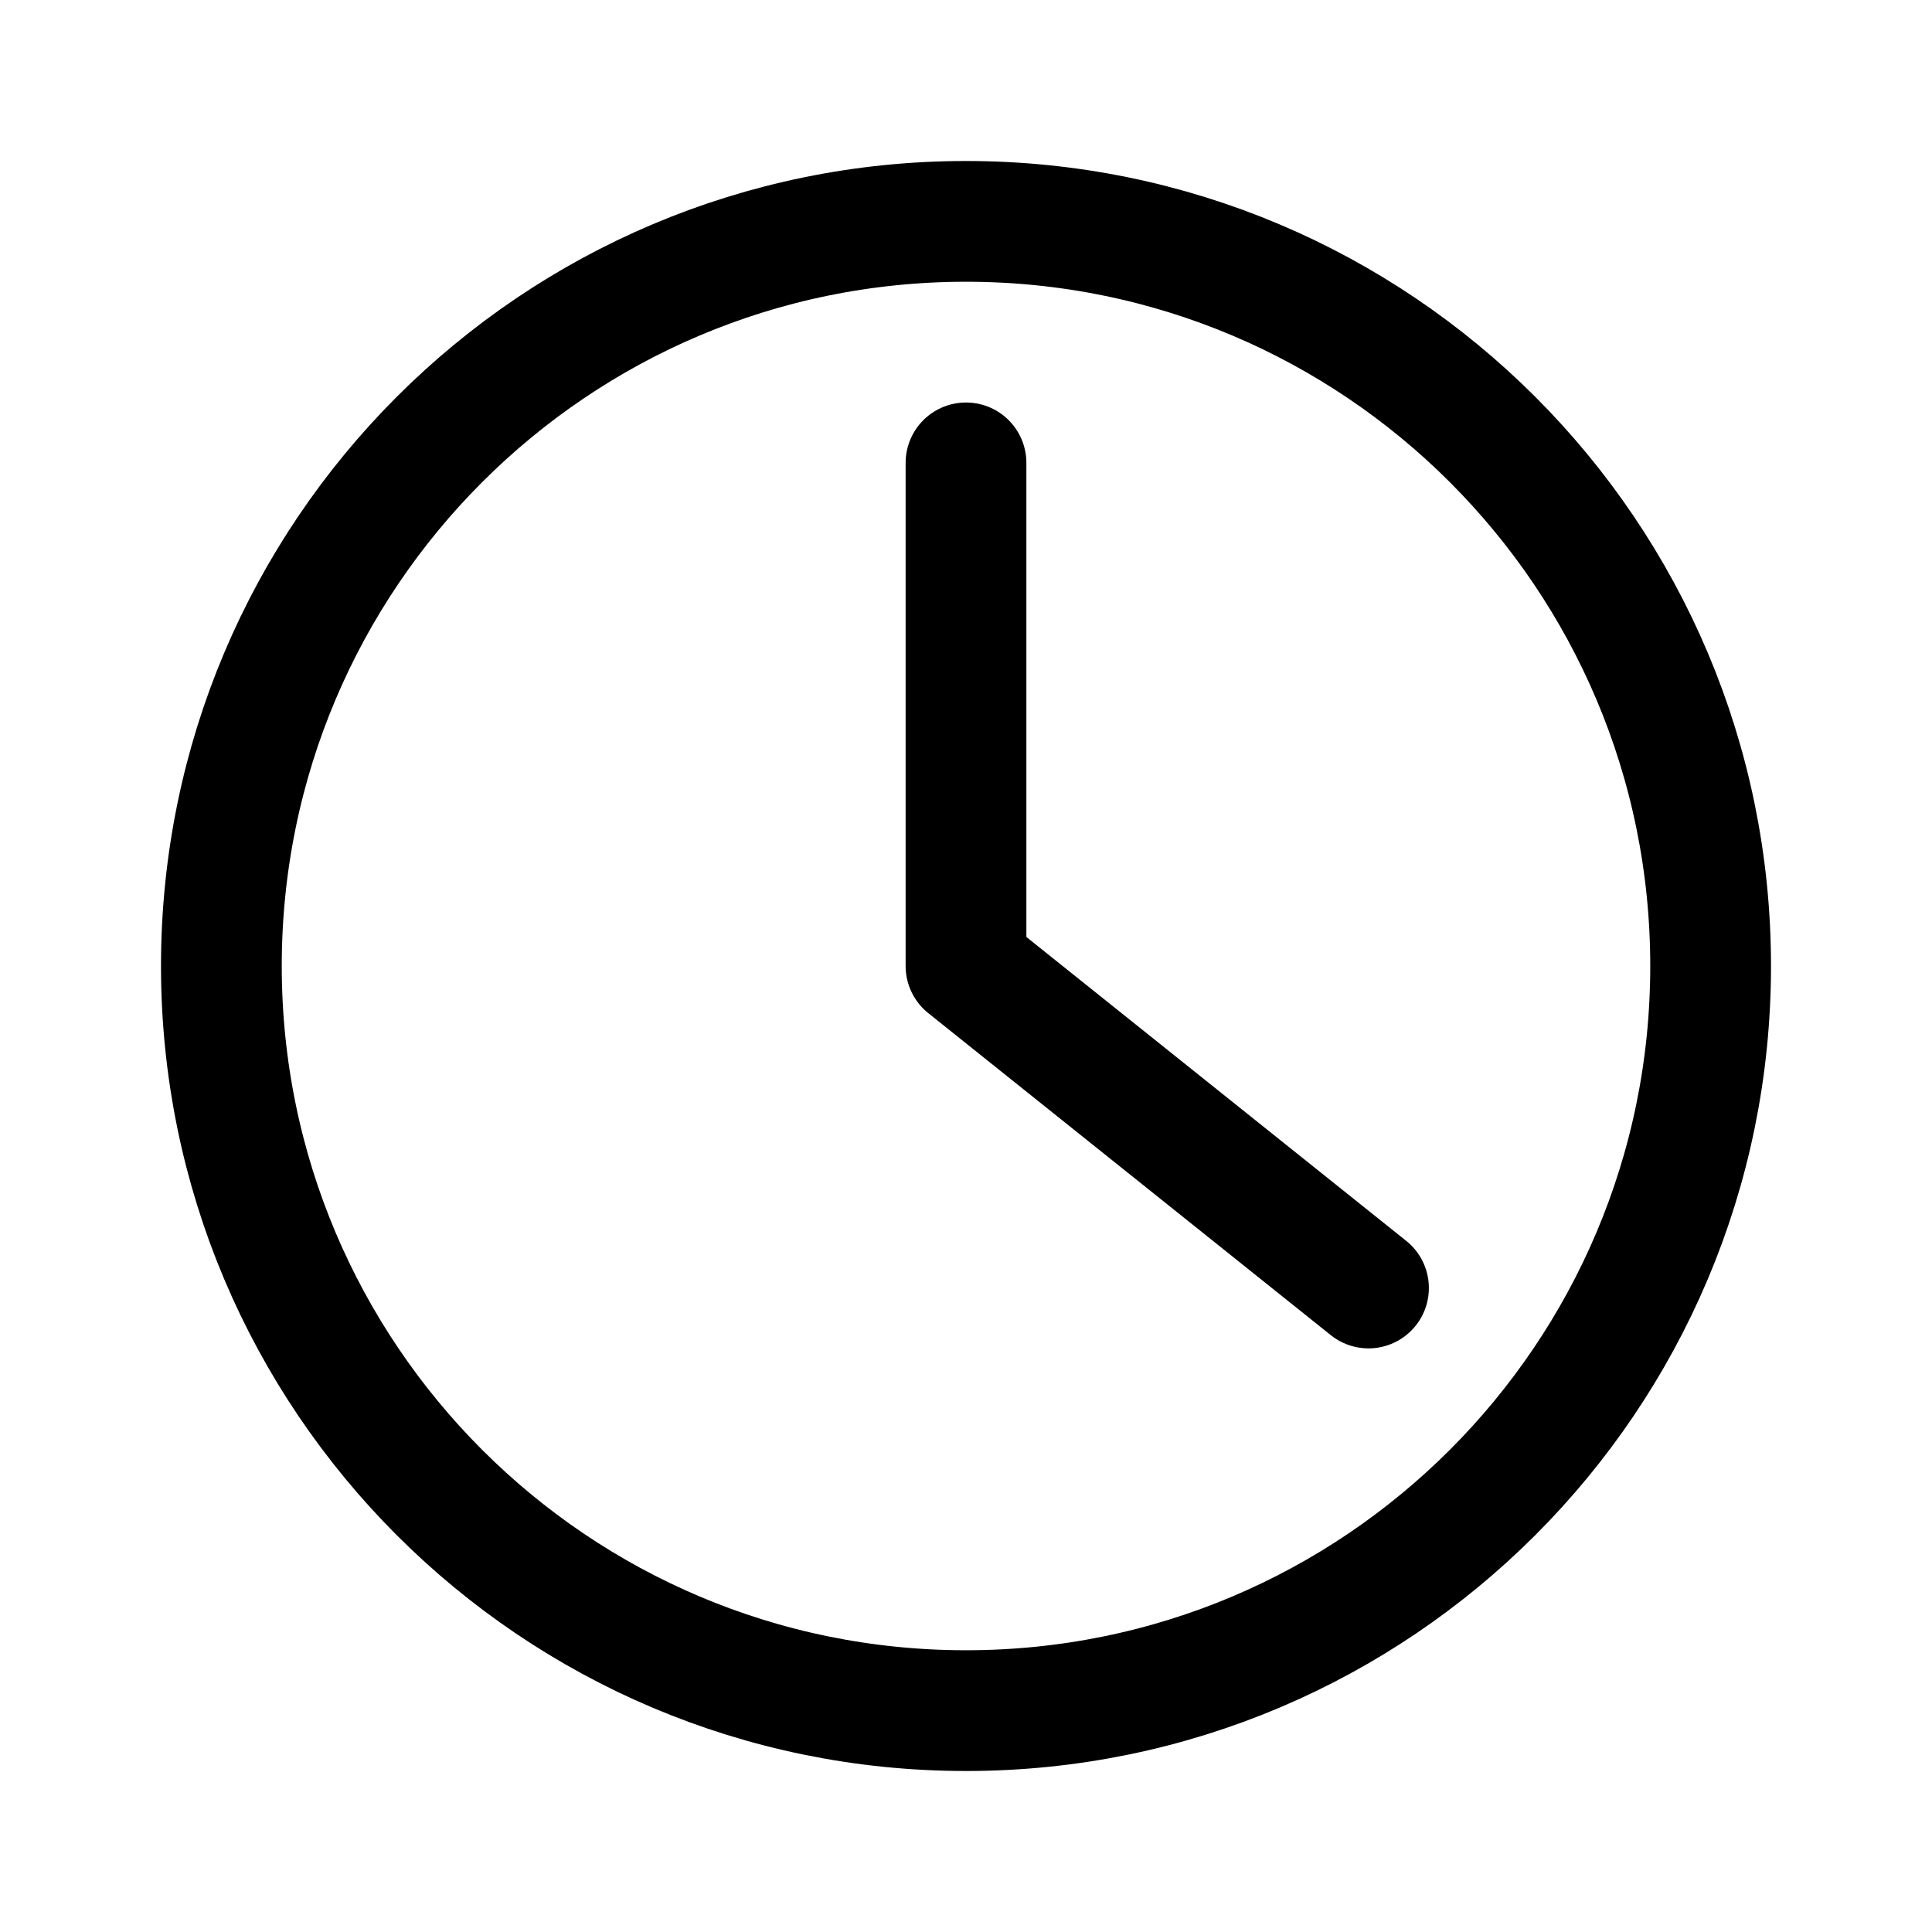
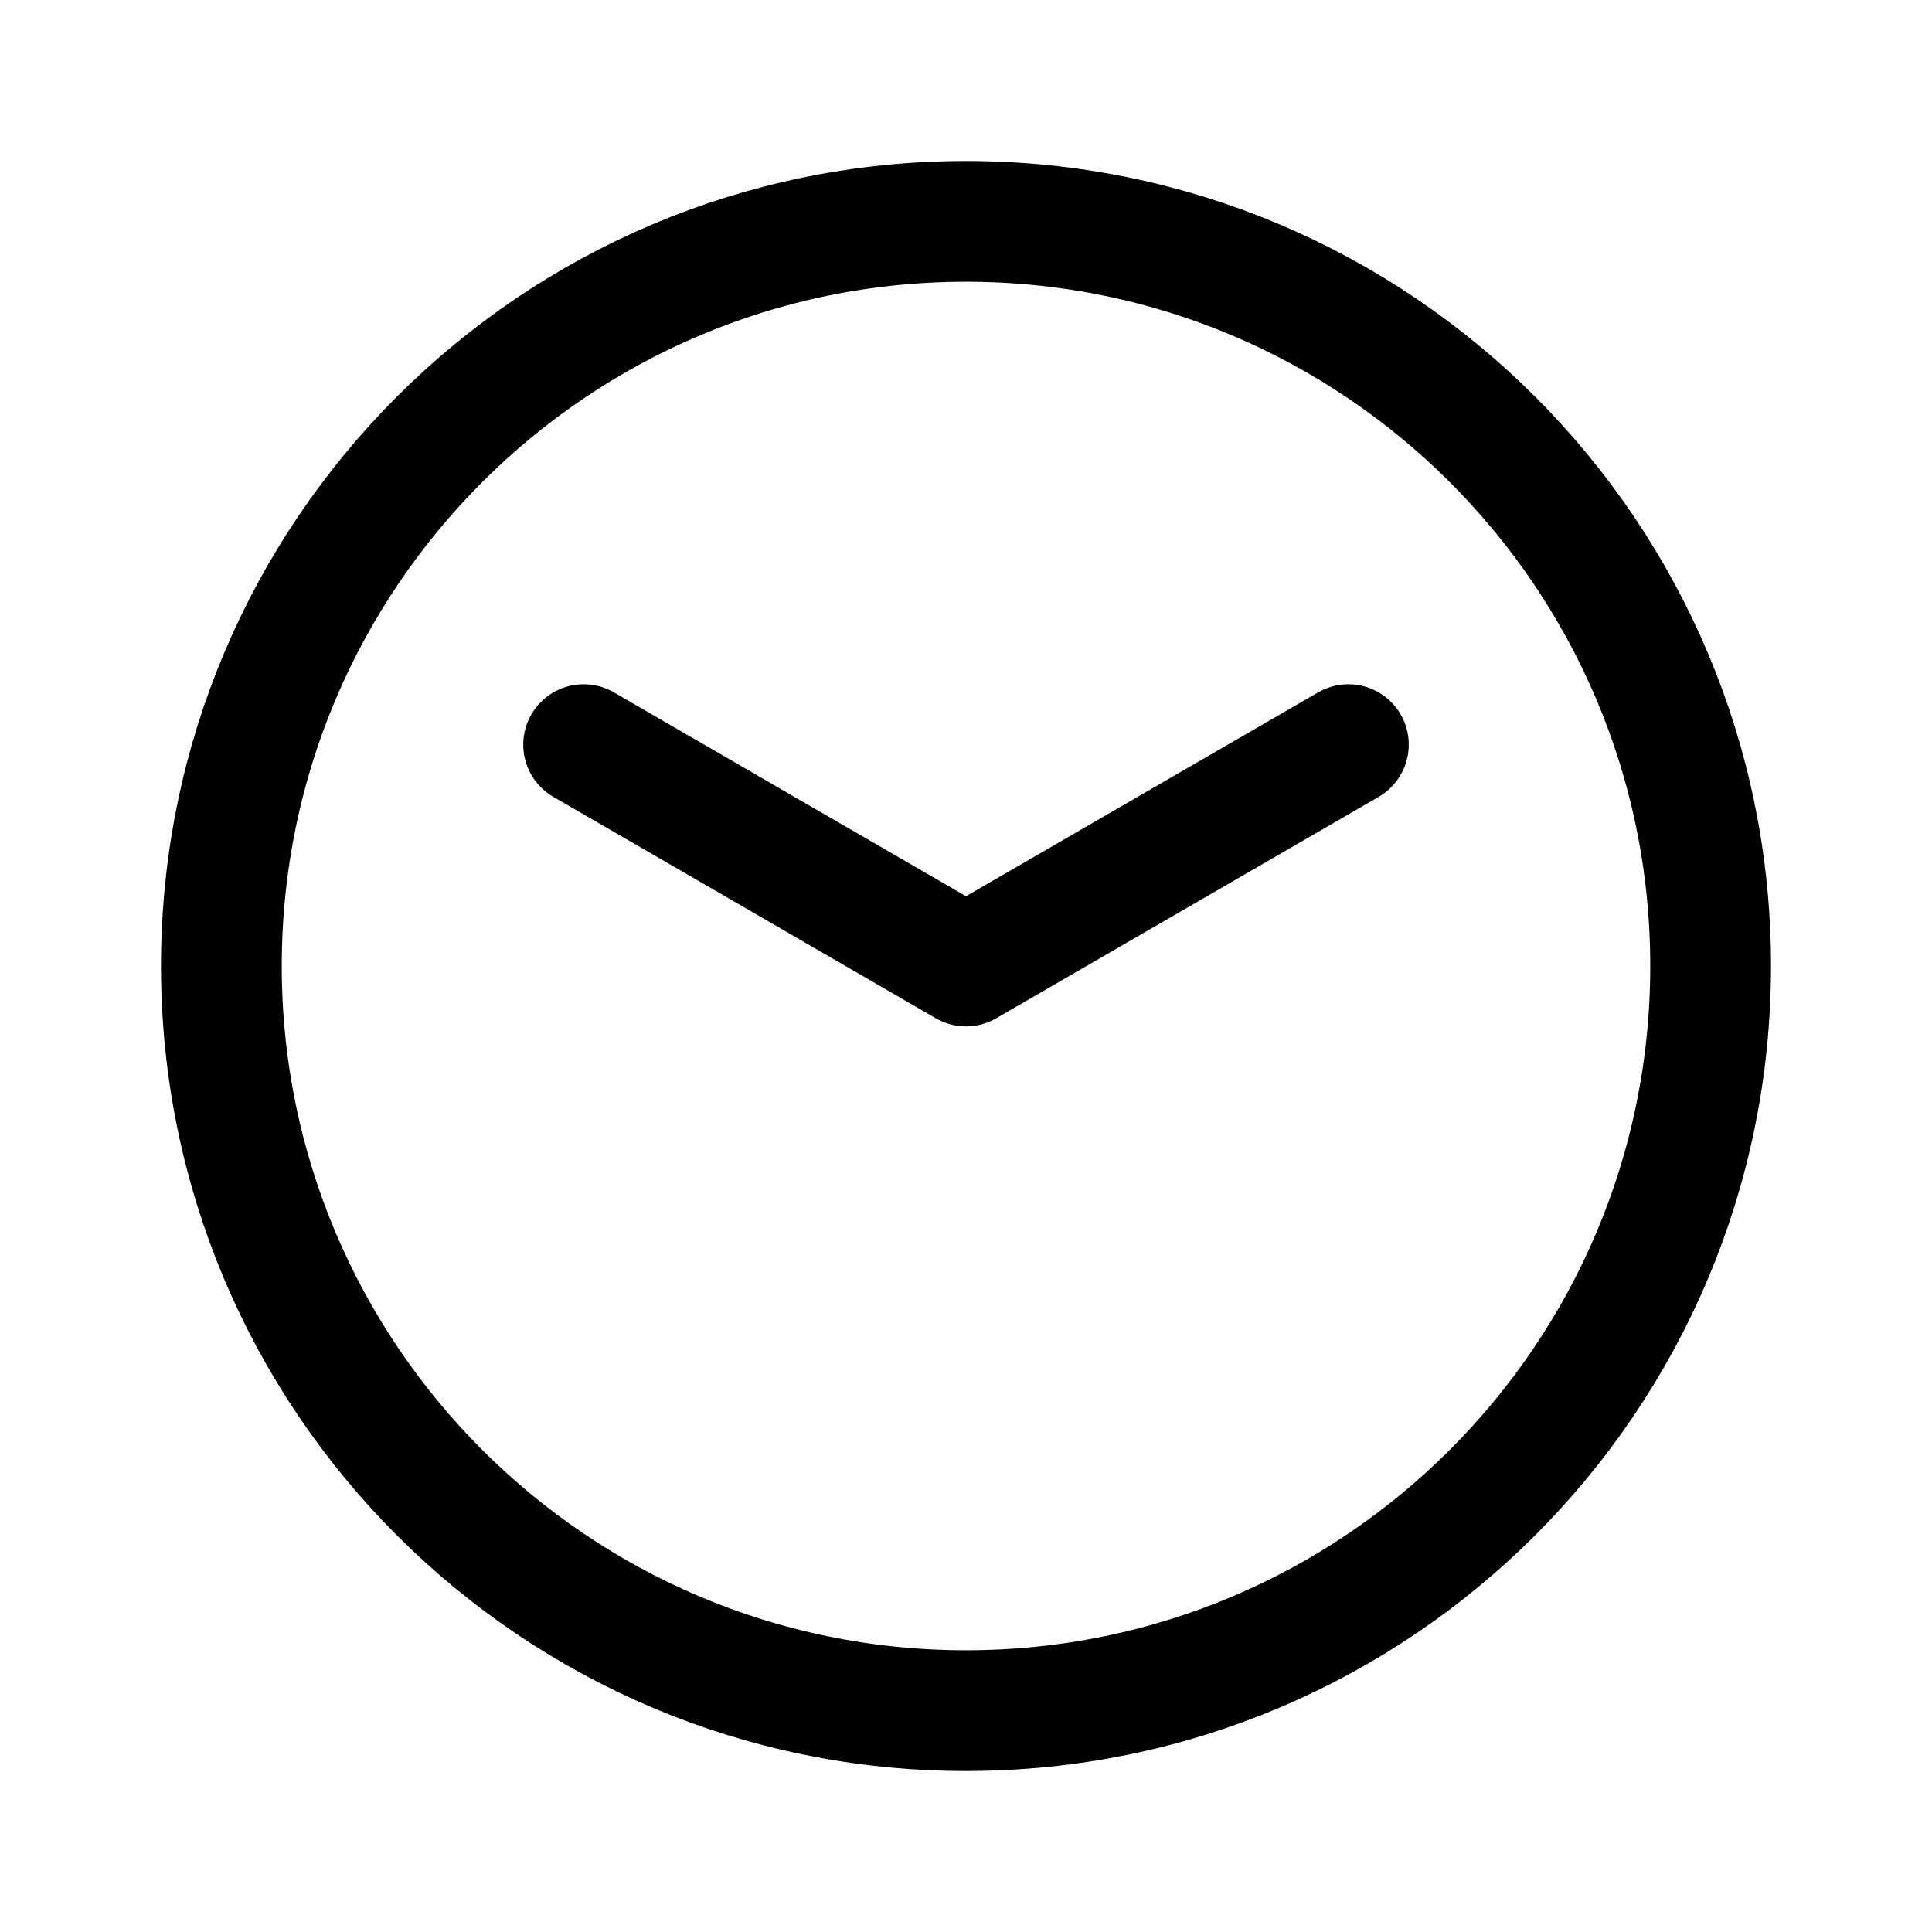
<svg xmlns="http://www.w3.org/2000/svg" width="192" height="192" fill="none">
-   <path stroke="#000" stroke-linecap="round" stroke-linejoin="round" stroke-width="12" d="M96 46v50l40 32" />
+   <path stroke="#000" stroke-linecap="round" stroke-linejoin="round" stroke-width="12" d="M58 74l38 22 38-22" />
  <circle cx="96" cy="96" r="74" stroke="#000" stroke-linecap="round" stroke-linejoin="round" stroke-width="12" />
</svg>
